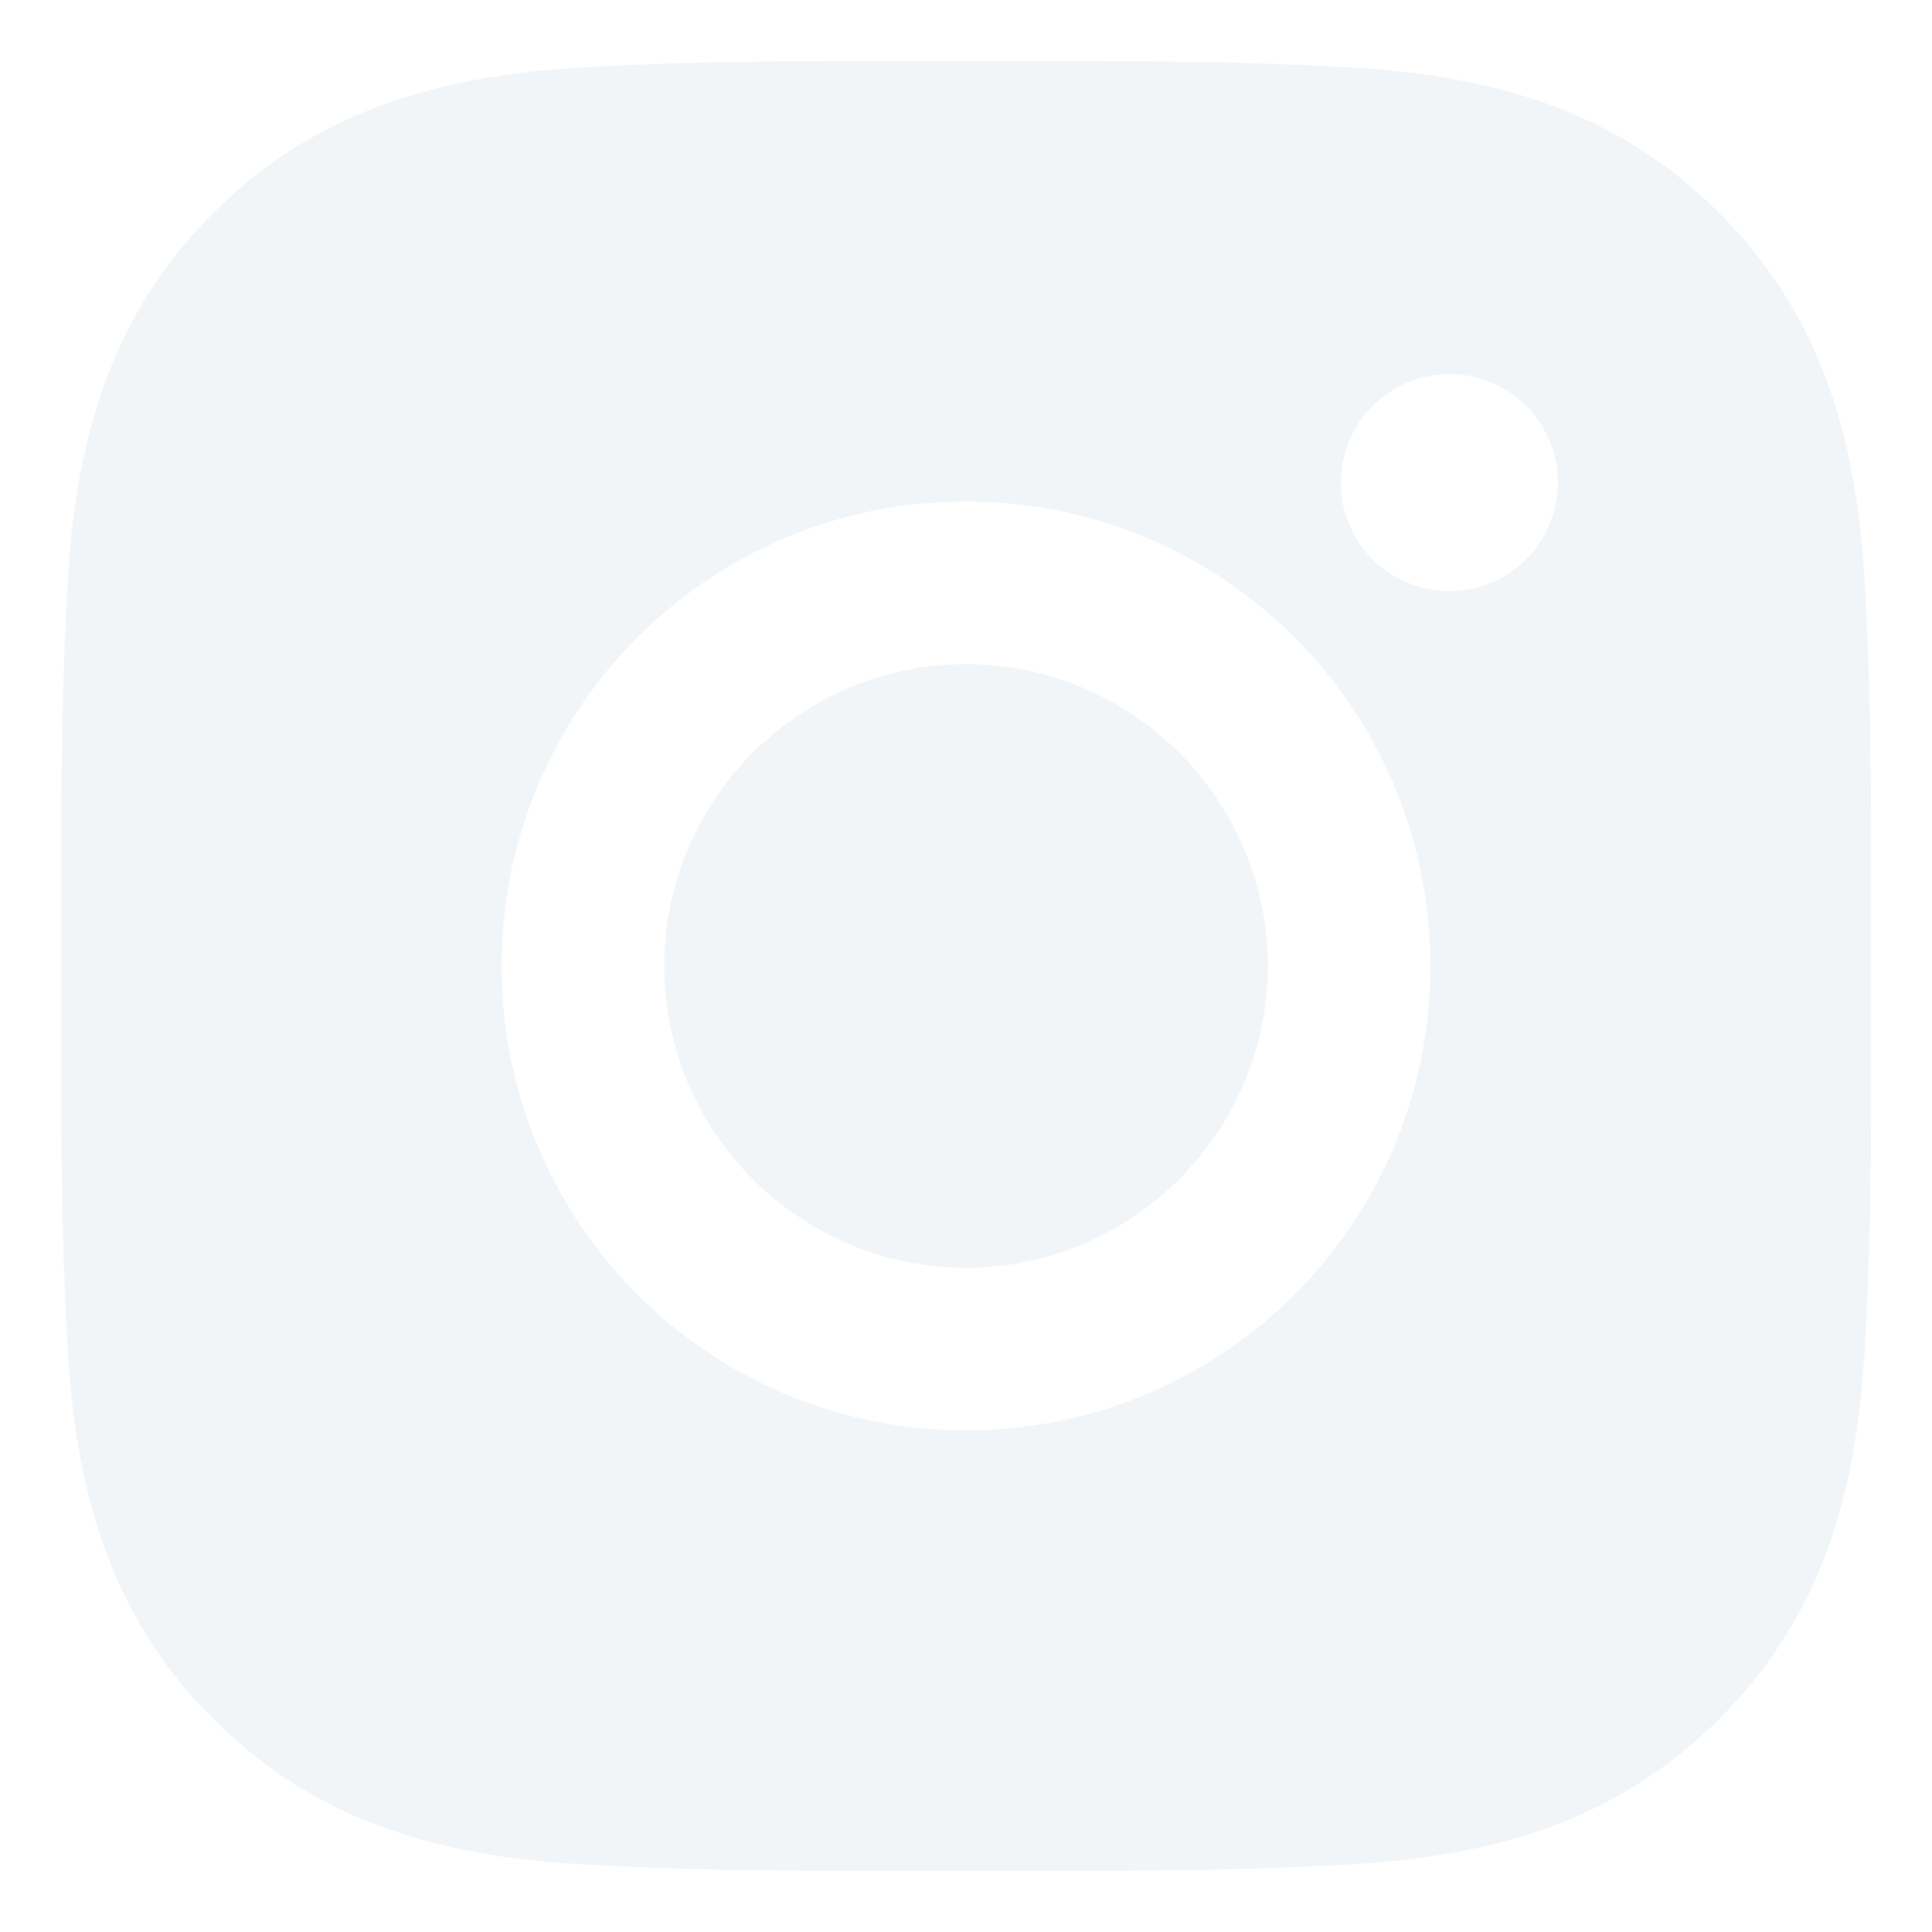
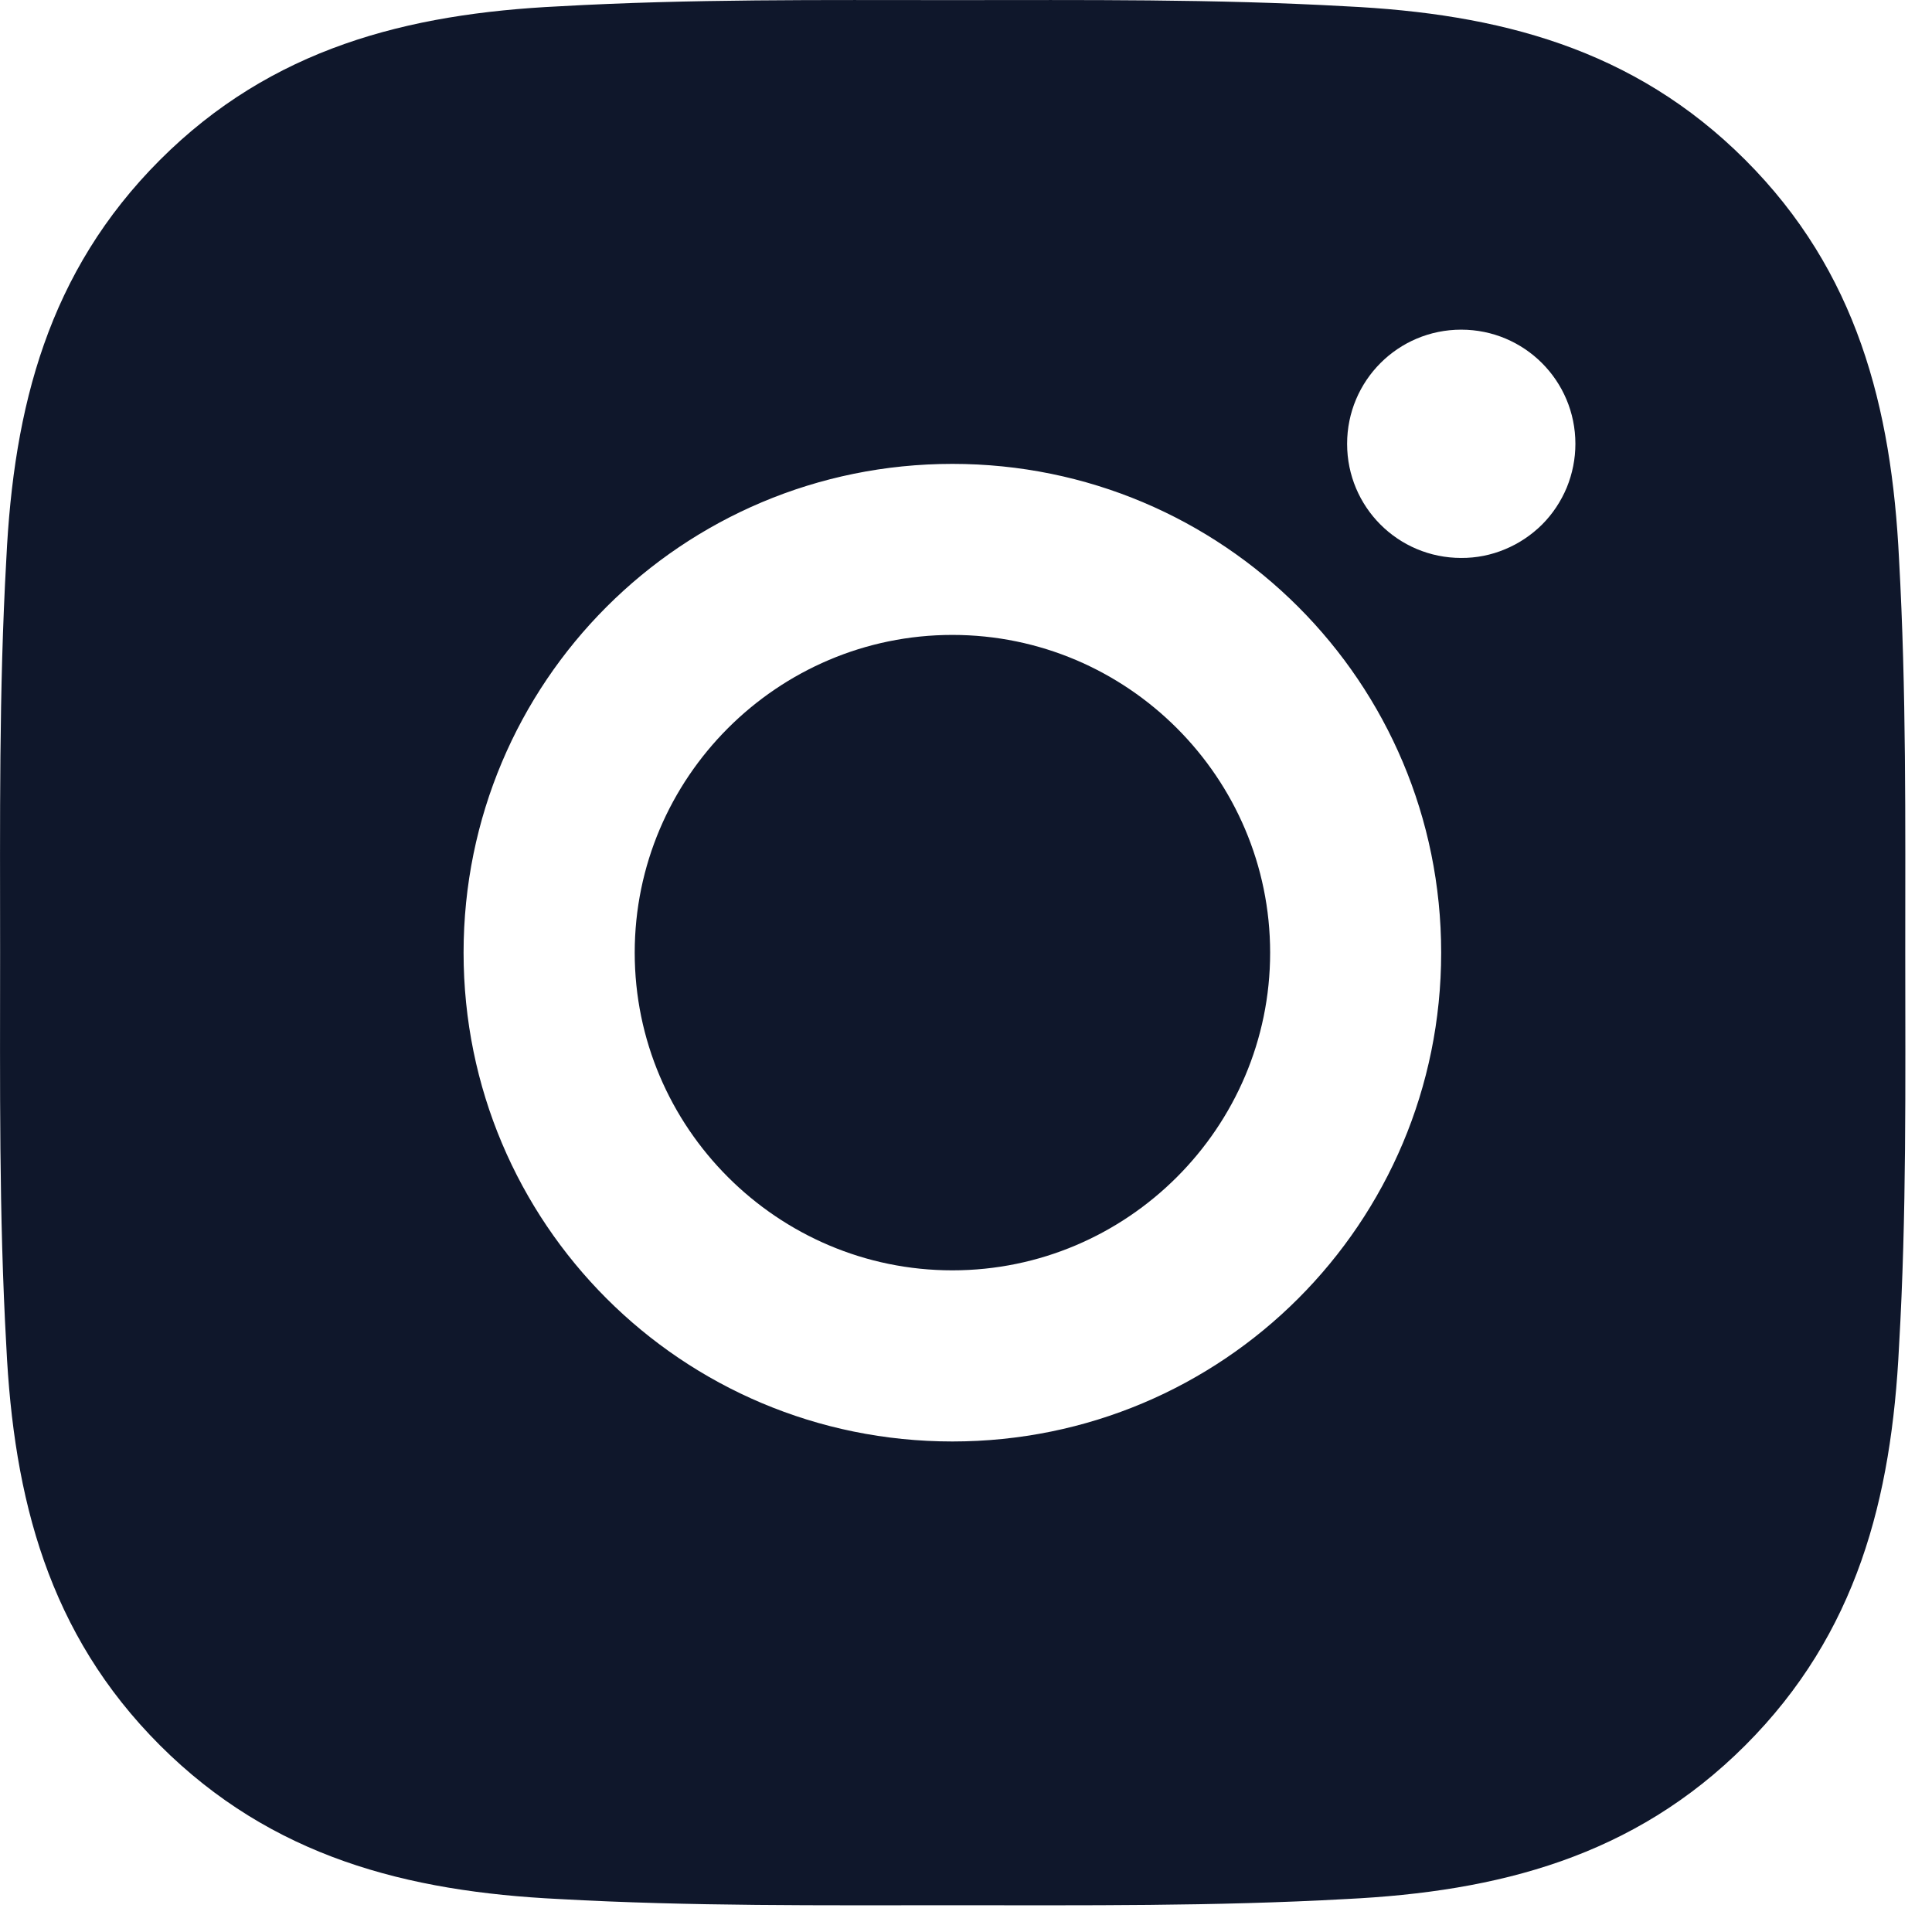
- <svg xmlns="http://www.w3.org/2000/svg" width="20" height="20" viewBox="0 0 20 20" fill="none">
-   <path d="M10 6.875C8.28 6.875 6.876 8.279 6.876 10C6.876 11.72 8.28 13.124 10 13.124C11.72 13.124 13.124 11.72 13.124 10C13.124 8.279 11.72 6.875 10 6.875ZM19.37 10C19.37 8.706 19.382 7.424 19.309 6.132C19.237 4.632 18.895 3.301 17.798 2.204C16.699 1.105 15.37 0.765 13.87 0.692C12.576 0.62 11.294 0.632 10.002 0.632C8.709 0.632 7.427 0.62 6.135 0.692C4.635 0.765 3.304 1.107 2.207 2.204C1.108 3.303 0.768 4.632 0.695 6.132C0.623 7.426 0.634 8.708 0.634 10C0.634 11.291 0.623 12.575 0.695 13.867C0.768 15.367 1.11 16.698 2.207 17.795C3.306 18.894 4.635 19.234 6.135 19.306C7.429 19.379 8.711 19.367 10.002 19.367C11.296 19.367 12.578 19.379 13.87 19.306C15.37 19.234 16.701 18.892 17.798 17.795C18.897 16.696 19.237 15.367 19.309 13.867C19.384 12.575 19.37 11.293 19.37 10ZM10 14.807C7.34 14.807 5.193 12.66 5.193 10C5.193 7.339 7.34 5.192 10 5.192C12.66 5.192 14.807 7.339 14.807 10C14.807 12.66 12.66 14.807 10 14.807ZM15.004 6.118C14.383 6.118 13.881 5.617 13.881 4.996C13.881 4.375 14.383 3.873 15.004 3.873C15.625 3.873 16.127 4.375 16.127 4.996C16.127 5.143 16.098 5.289 16.042 5.425C15.985 5.562 15.903 5.686 15.798 5.79C15.694 5.894 15.57 5.977 15.434 6.033C15.298 6.09 15.152 6.118 15.004 6.118Z" fill="#F1F5F8" />
+ <svg xmlns="http://www.w3.org/2000/svg" width="19" height="19" viewBox="0 0 19 19" fill="none">
+   <path d="M9.366 6.244C7.646 6.244 6.242 7.648 6.242 9.369C6.242 11.089 7.646 12.493 9.366 12.493C11.087 12.493 12.491 11.089 12.491 9.369C12.491 7.648 11.087 6.244 9.366 6.244ZM18.737 9.369C18.737 8.075 18.748 6.793 18.676 5.501C18.603 4.001 18.261 2.67 17.164 1.573C16.065 0.474 14.736 0.134 13.236 0.062C11.942 -0.011 10.66 0.001 9.369 0.001C8.075 0.001 6.793 -0.011 5.501 0.062C4.001 0.134 2.67 0.476 1.573 1.573C0.474 2.673 0.134 4.001 0.062 5.501C-0.011 6.795 0.001 8.077 0.001 9.369C0.001 10.66 -0.011 11.944 0.062 13.236C0.134 14.736 0.476 16.067 1.573 17.164C2.673 18.263 4.001 18.603 5.501 18.676C6.795 18.748 8.077 18.737 9.369 18.737C10.662 18.737 11.944 18.748 13.236 18.676C14.736 18.603 16.067 18.261 17.164 17.164C18.263 16.065 18.603 14.736 18.676 13.236C18.751 11.944 18.737 10.662 18.737 9.369ZM9.366 14.176C6.706 14.176 4.559 12.029 4.559 9.369C4.559 6.709 6.706 4.562 9.366 4.562C12.027 4.562 14.173 6.709 14.173 9.369C14.173 12.029 12.027 14.176 9.366 14.176ZM14.37 5.487C13.749 5.487 13.248 4.986 13.248 4.365C13.248 3.744 13.749 3.242 14.37 3.242C14.991 3.242 15.493 3.744 15.493 4.365C15.493 4.512 15.464 4.658 15.408 4.795C15.351 4.931 15.269 5.055 15.165 5.159C15.06 5.263 14.936 5.346 14.8 5.402C14.664 5.459 14.518 5.488 14.37 5.487Z" fill="#0F172B" />
</svg>
